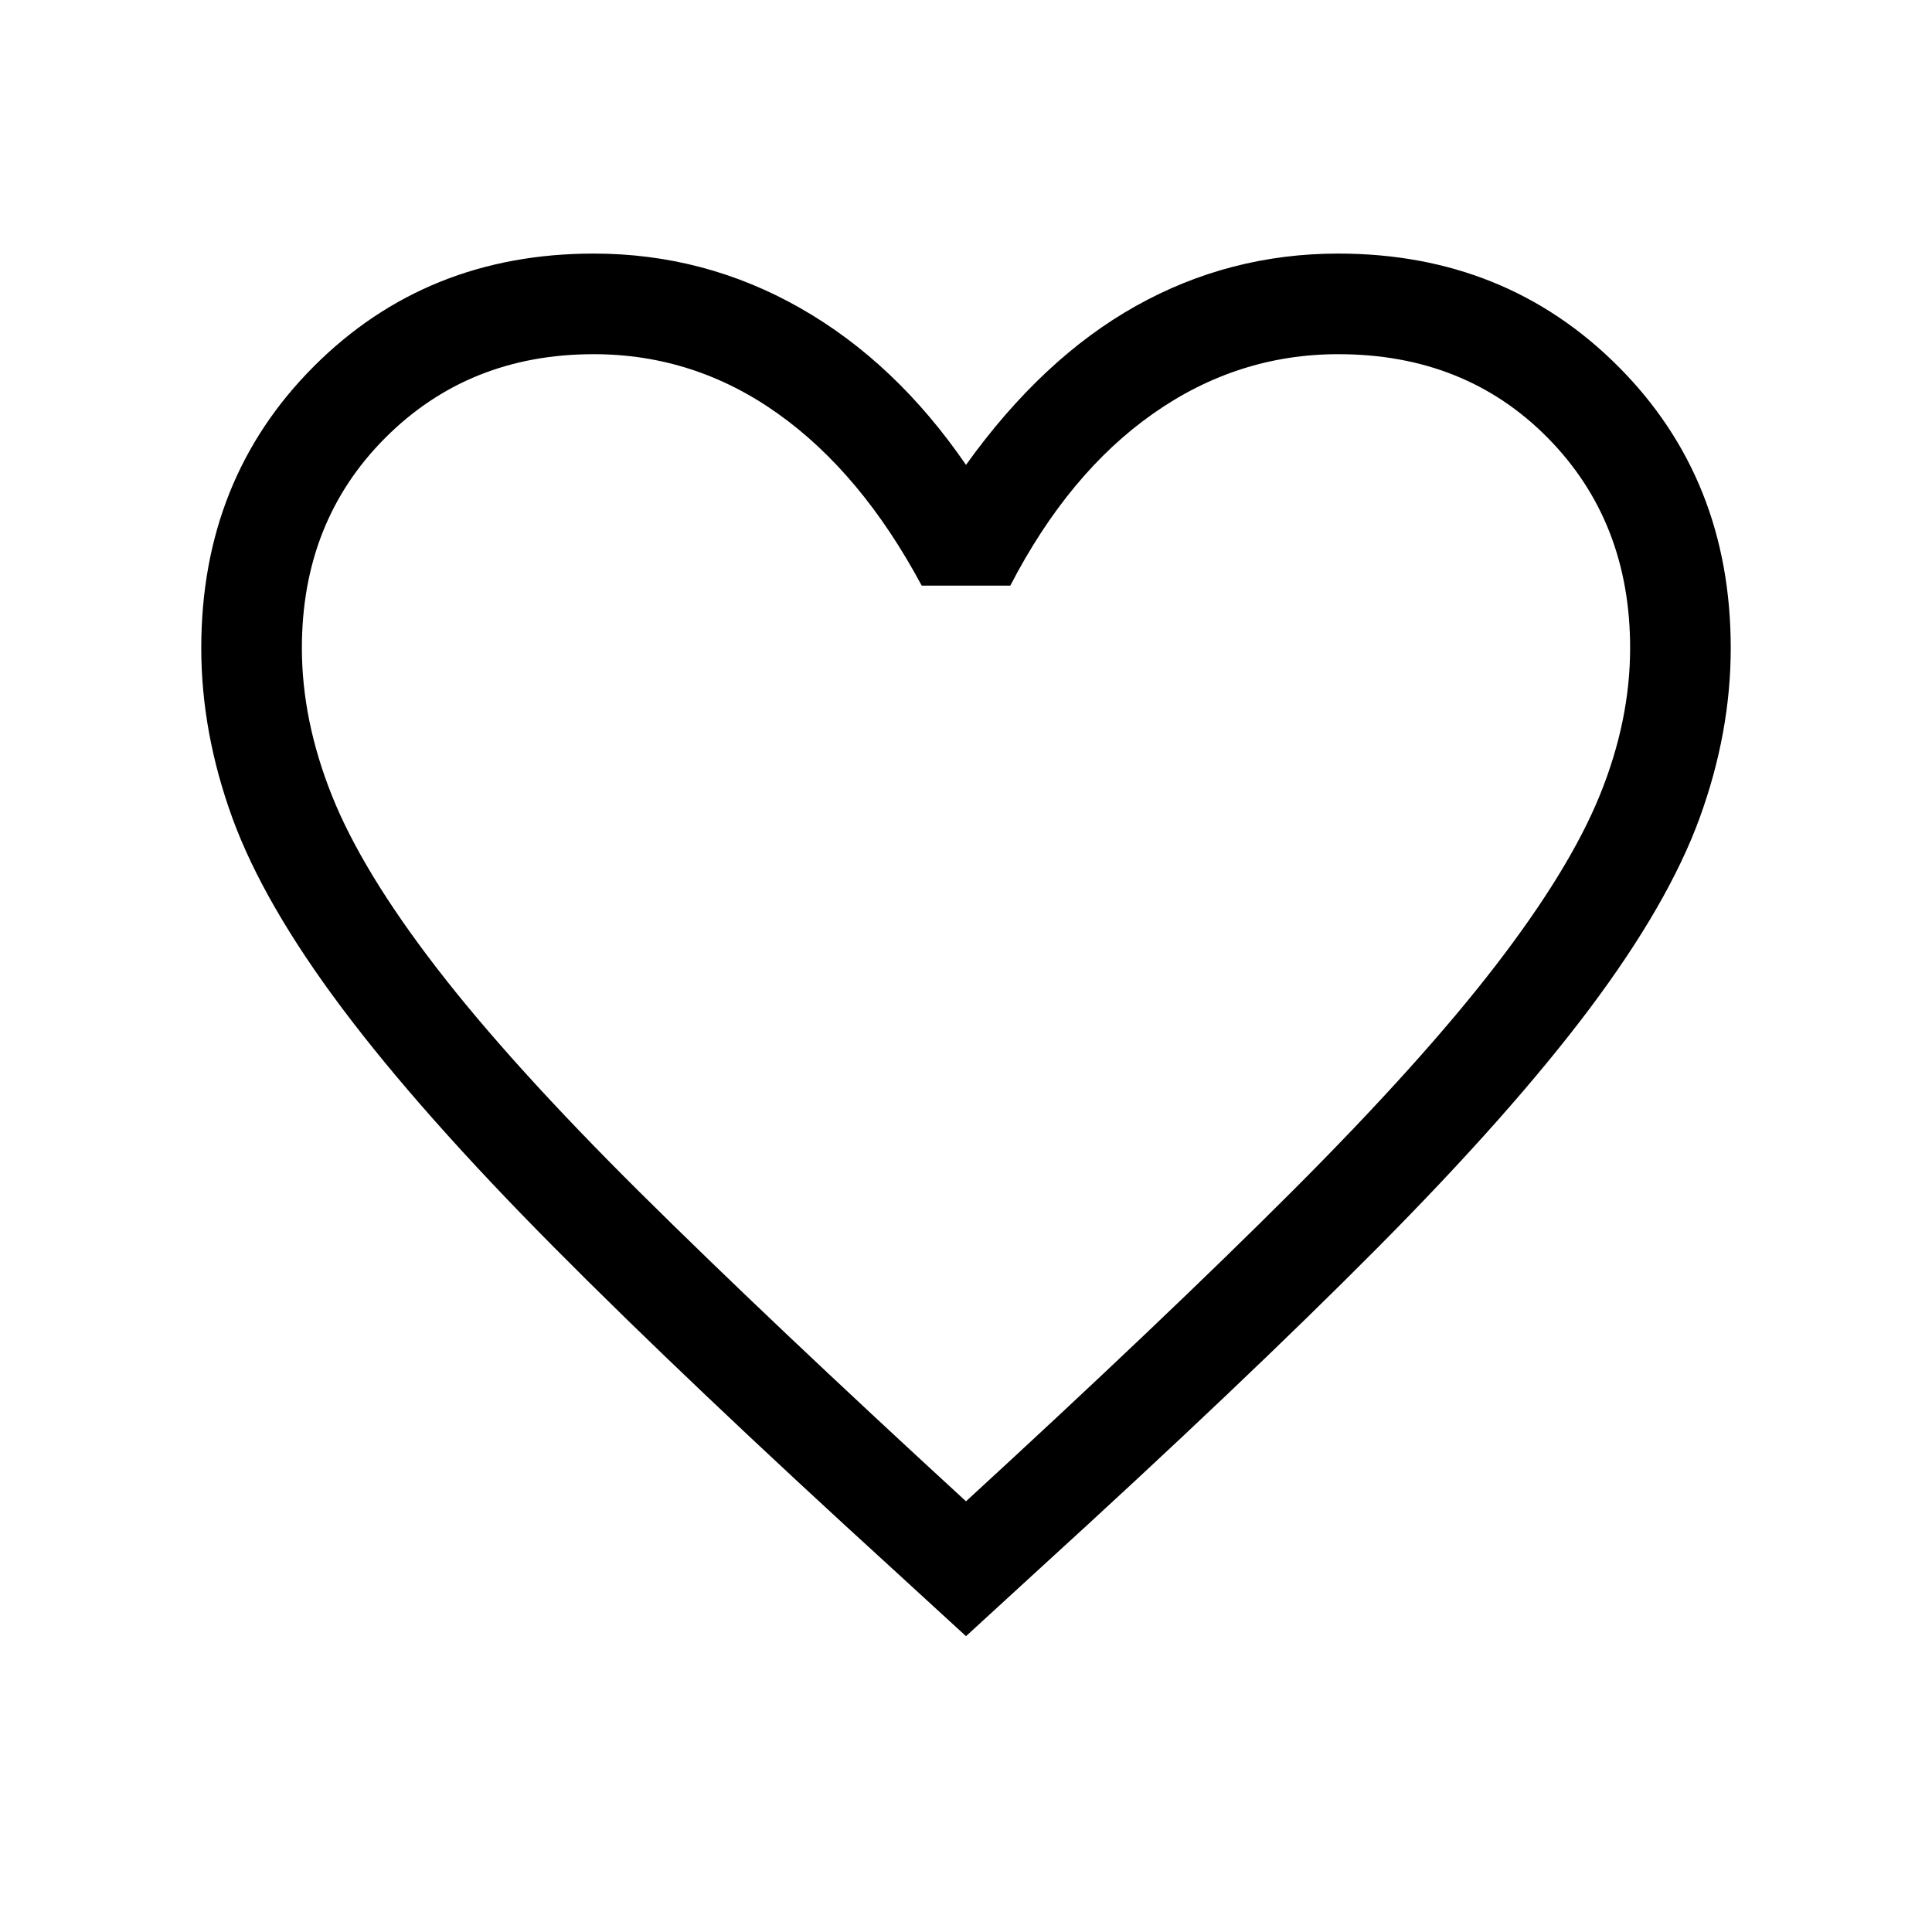
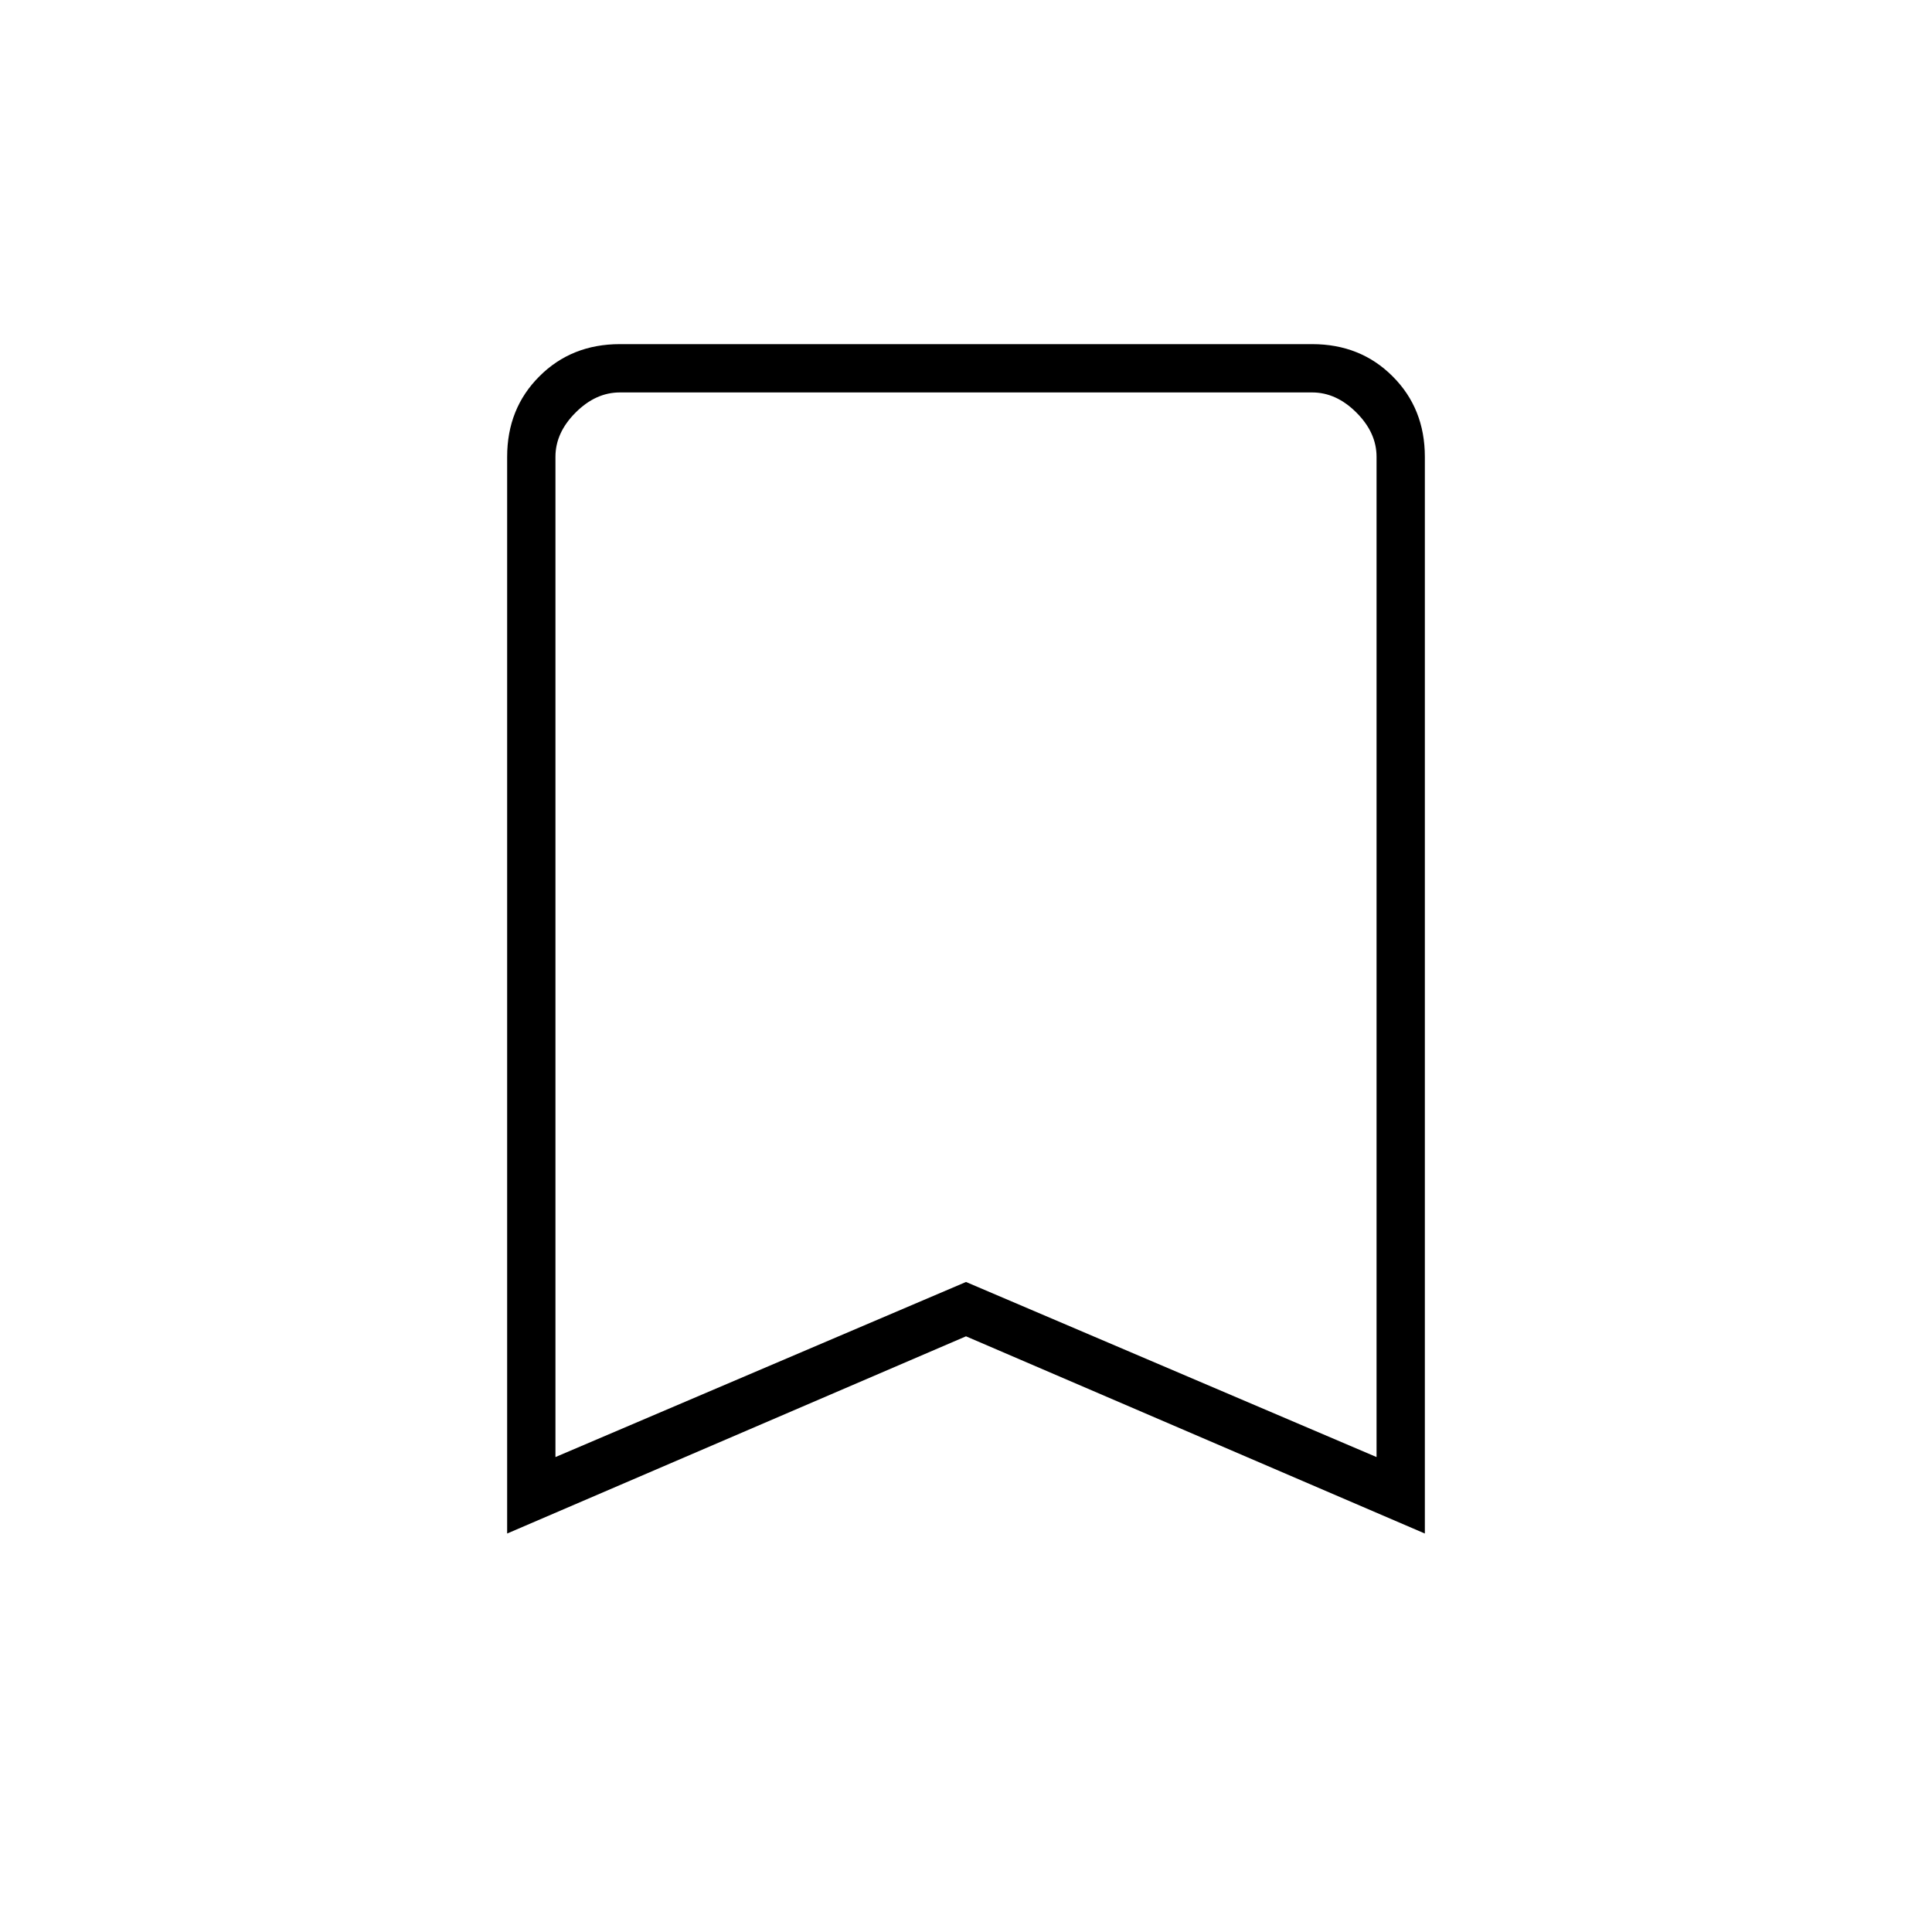
<svg xmlns="http://www.w3.org/2000/svg" height="40" width="40">
-   <path d="M20 33.875 18.5 32.5q-4.25-3.875-7.021-6.667-2.771-2.791-4.396-4.958-1.625-2.167-2.271-3.937-.645-1.771-.645-3.521 0-3.5 2.333-5.834Q8.833 5.25 12.292 5.25q2.291 0 4.27 1.125Q18.542 7.5 20 9.625q1.583-2.208 3.521-3.292 1.937-1.083 4.187-1.083 3.459 0 5.792 2.333 2.333 2.334 2.333 5.834 0 1.75-.645 3.521-.646 1.77-2.271 3.937t-4.396 4.958Q25.75 28.625 21.5 32.5Zm0-2.792q4.083-3.75 6.75-6.416Q29.417 22 30.958 20q1.542-2 2.167-3.542.625-1.541.625-3.041 0-2.625-1.708-4.354-1.709-1.73-4.334-1.73-2.083 0-3.833 1.23-1.75 1.229-2.958 3.562h-1.834q-1.25-2.333-2.979-3.562-1.729-1.23-3.812-1.23-2.584 0-4.313 1.73-1.729 1.729-1.729 4.354 0 1.5.625 3.062.625 1.563 2.167 3.563 1.541 2 4.208 4.646 2.667 2.645 6.75 6.395Zm0-11.875Z" />
+   <path d="M10.5 31.75V9.458q0-1 .667-1.666.666-.667 1.666-.667h14.334q1 0 1.666.667.667.666.667 1.666V31.75L20 27.667Zm1-1.583 8.5-3.625 8.5 3.625V9.458q0-.5-.417-.916-.416-.417-.916-.417H12.833q-.5 0-.916.417-.417.416-.417.916Zm0-22.042h17H20Z" />
</svg>
